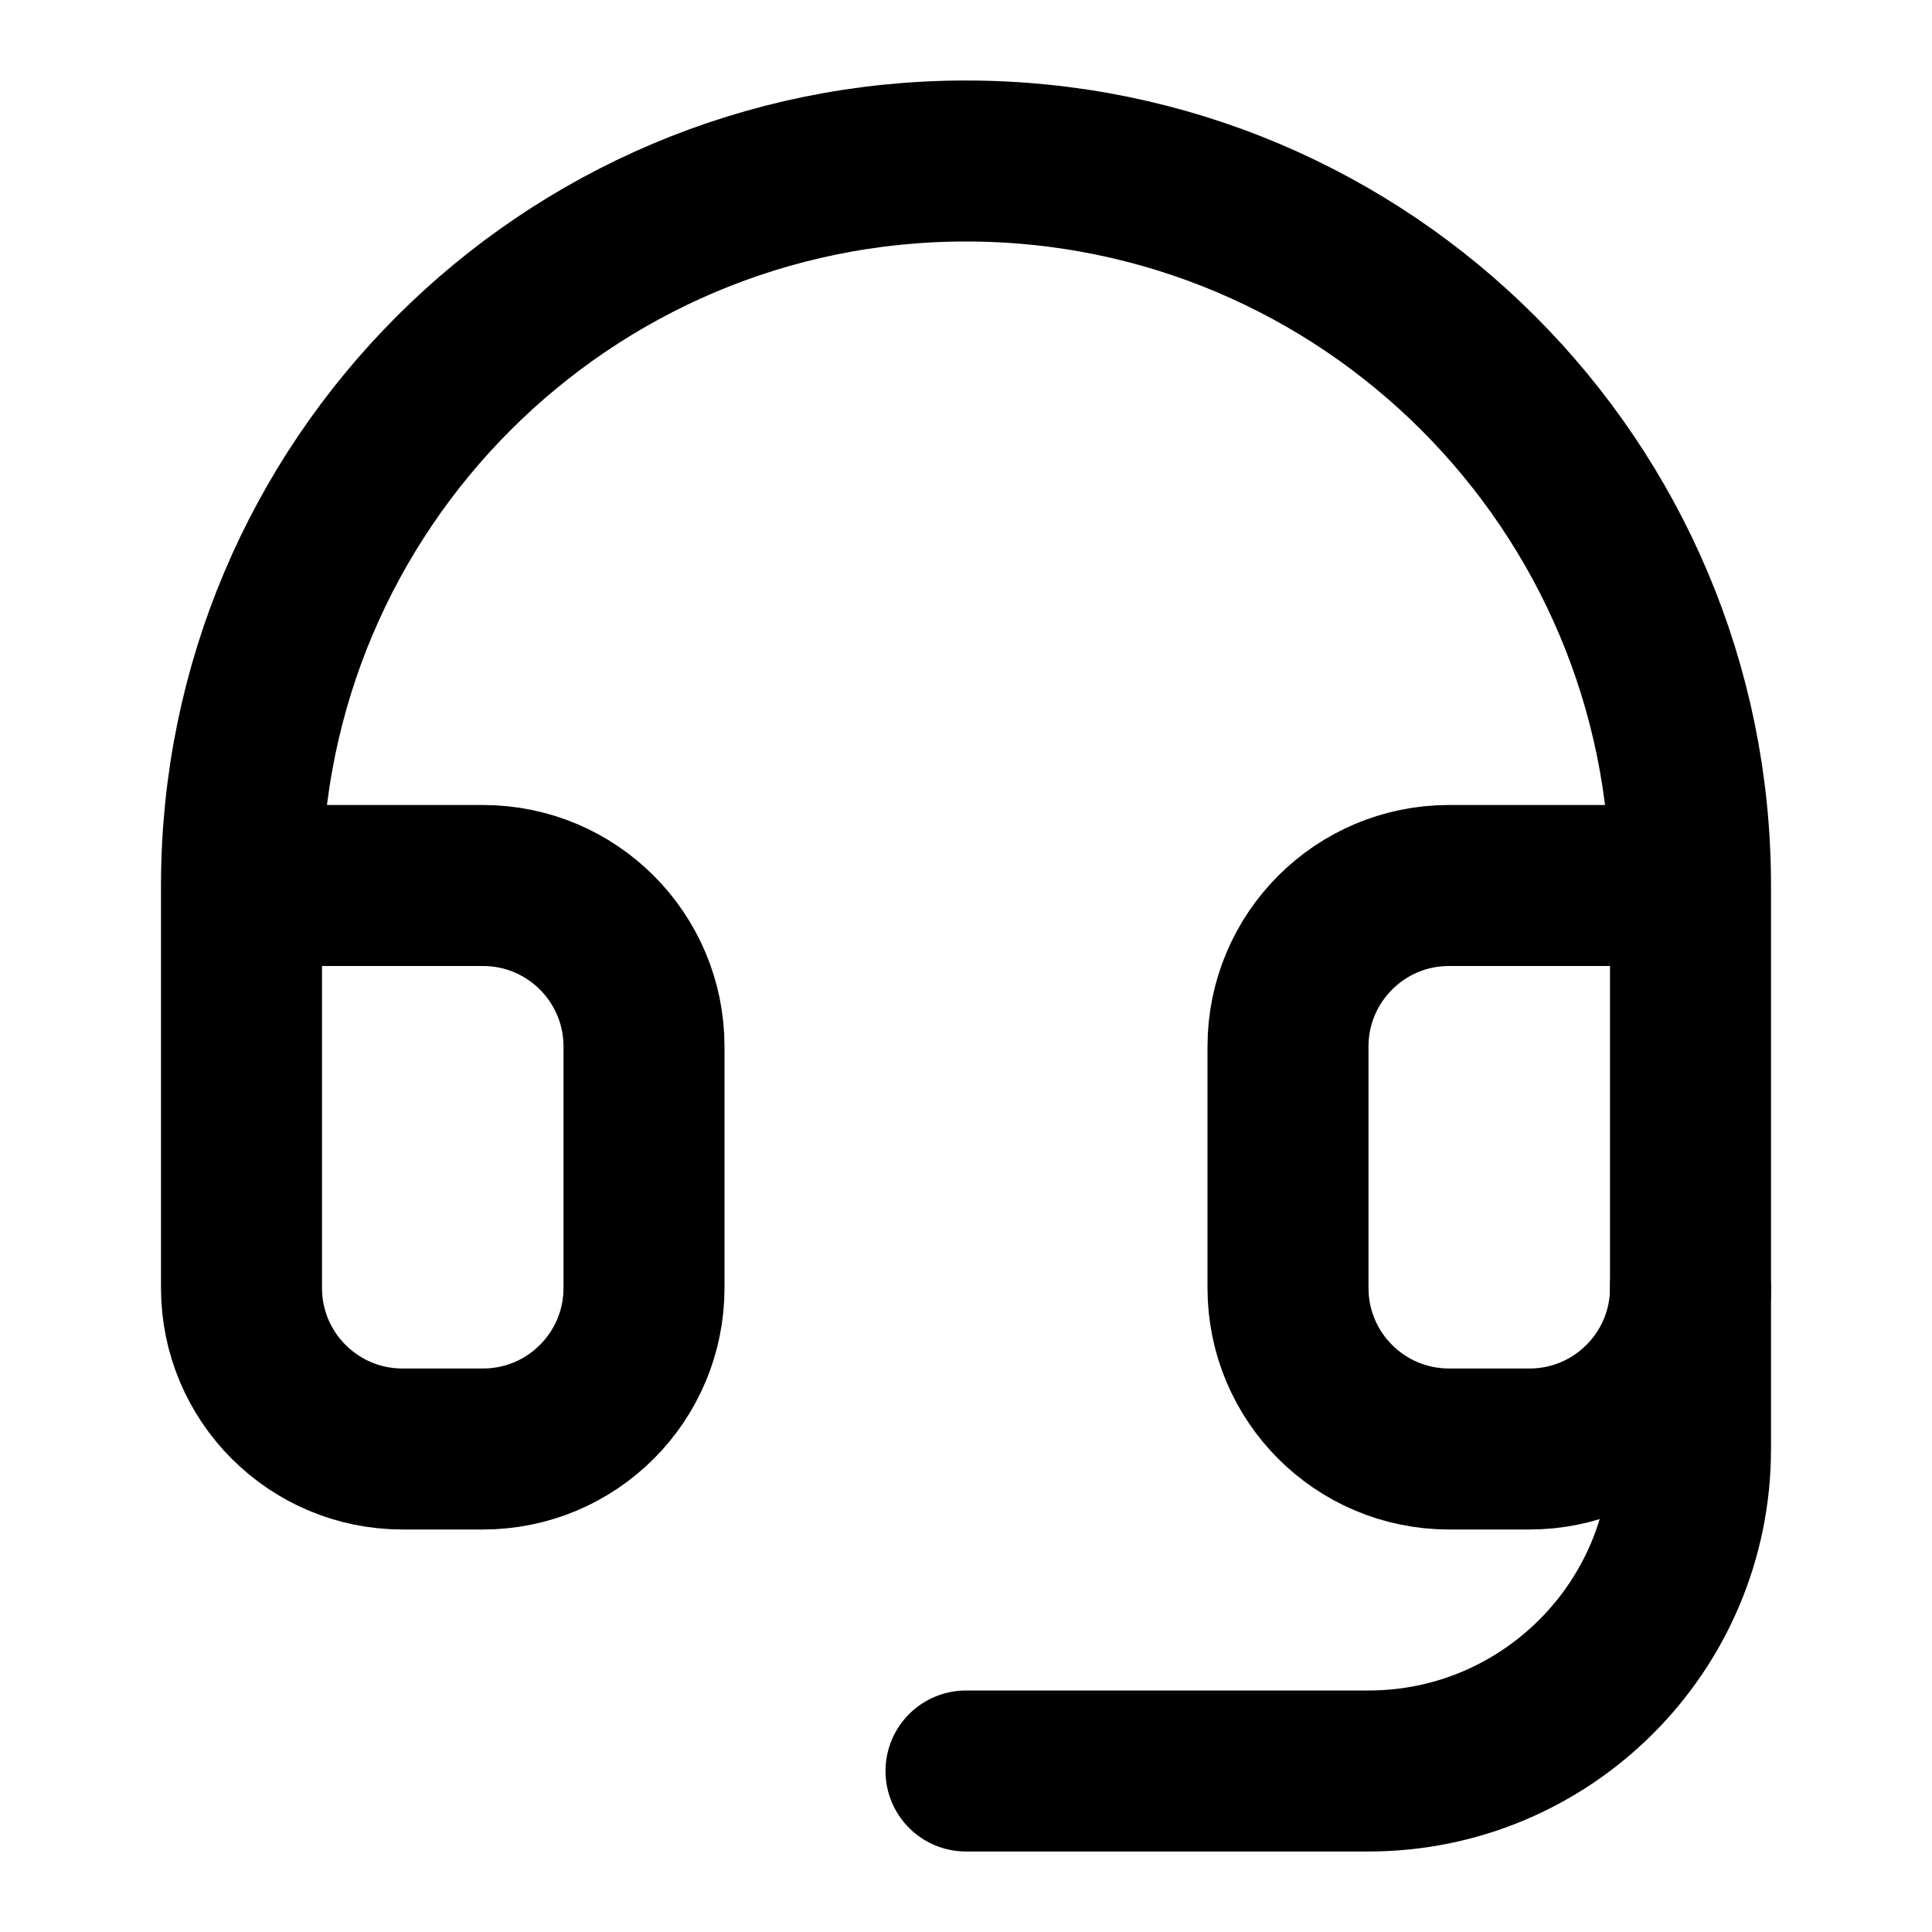
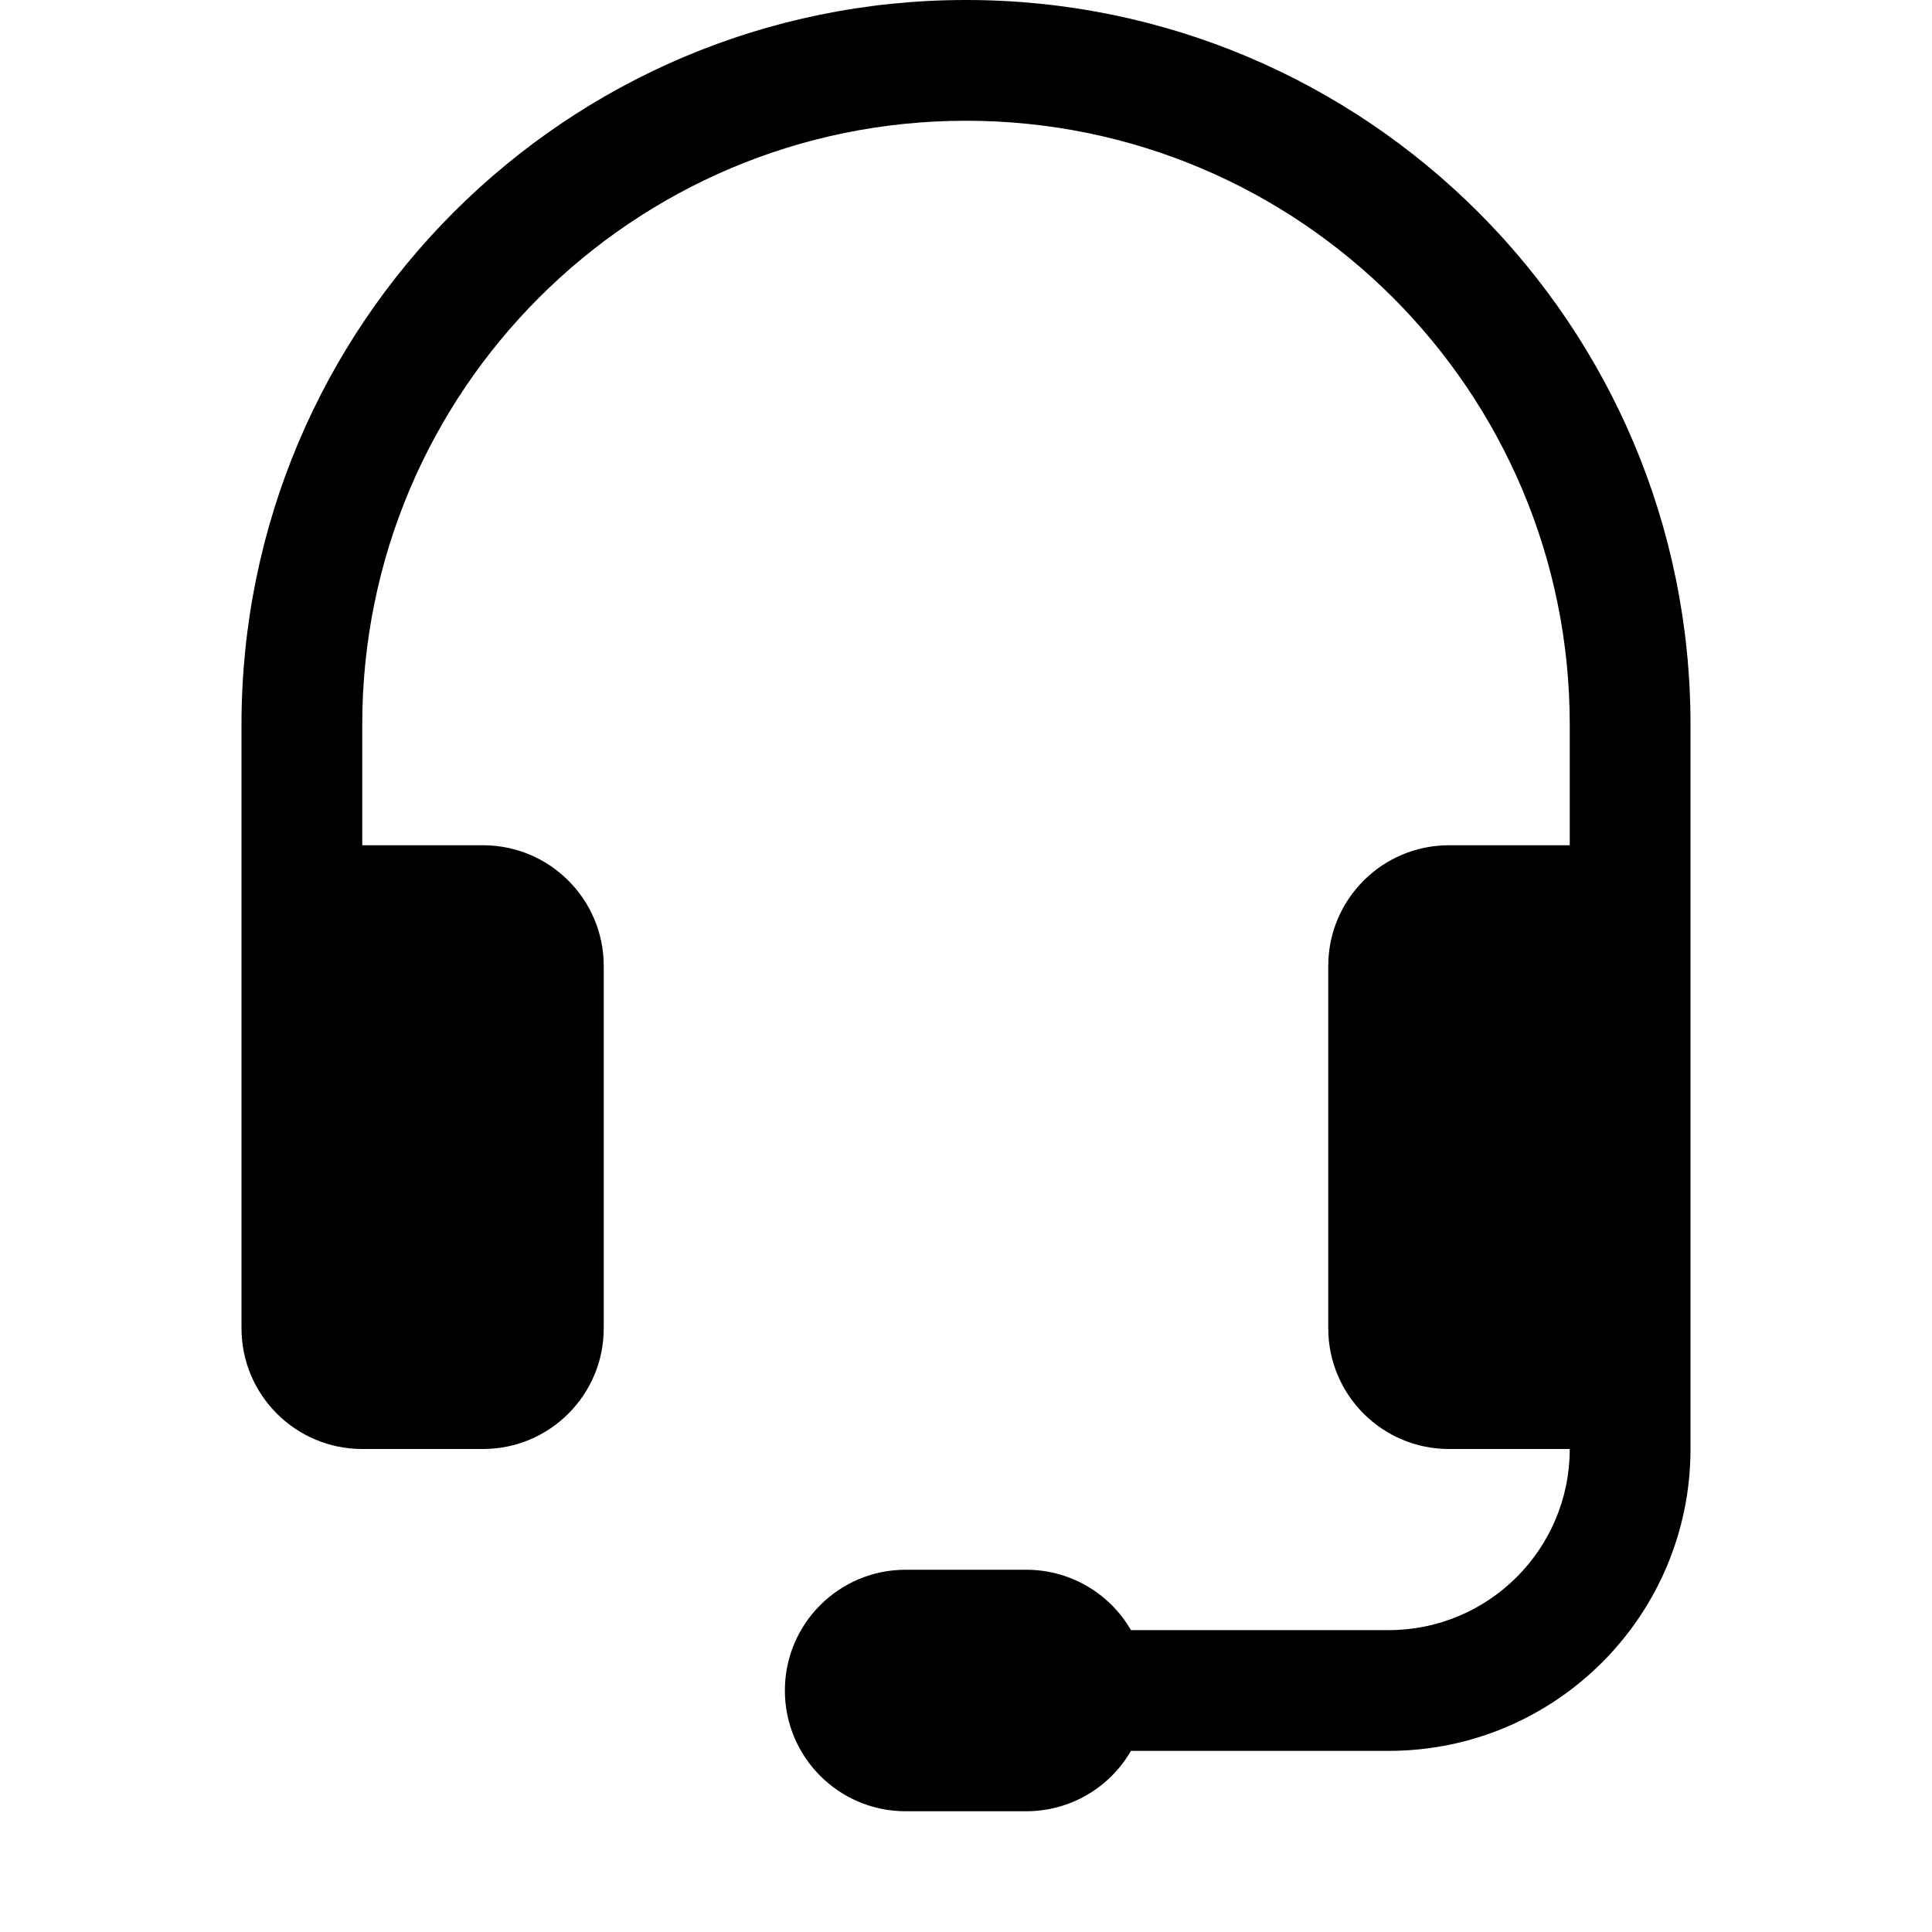
- <svg xmlns="http://www.w3.org/2000/svg" width="24" height="24" viewBox="0 0 24 24" fill="none" stroke="currentColor" stroke-width="2" stroke-linecap="round" stroke-linejoin="round">
-   <path d="M3 11h3a2 2 0 0 1 2 2v3a2 2 0 0 1-2 2H5a2 2 0 0 1-2-2v-5Zm0 0a9 9 0 1 1 18 0m0 0v5a2 2 0 0 1-2 2h-1a2 2 0 0 1-2-2v-3a2 2 0 0 1 2-2h3Z" />
-   <path d="M21 16v2a4 4 0 0 1-4 4h-5" />
+ <svg xmlns="http://www.w3.org/2000/svg" width="16" height="16" fill="currentColor" class="bi bi-headset" viewBox="0 0 16 16">
+   <path d="M8 1a5 5 0 0 0-5 5v1h1a1 1 0 0 1 1 1v3a1 1 0 0 1-1 1H3a1 1 0 0 1-1-1V6a6 6 0 1 1 12 0v6a2.5 2.5 0 0 1-2.5 2.5H9.366a1 1 0 0 1-.866.5h-1a1 1 0 1 1 0-2h1a1 1 0 0 1 .866.5H11.5A1.5 1.5 0 0 0 13 12h-1a1 1 0 0 1-1-1V8a1 1 0 0 1 1-1h1V6a5 5 0 0 0-5-5" />
</svg>
